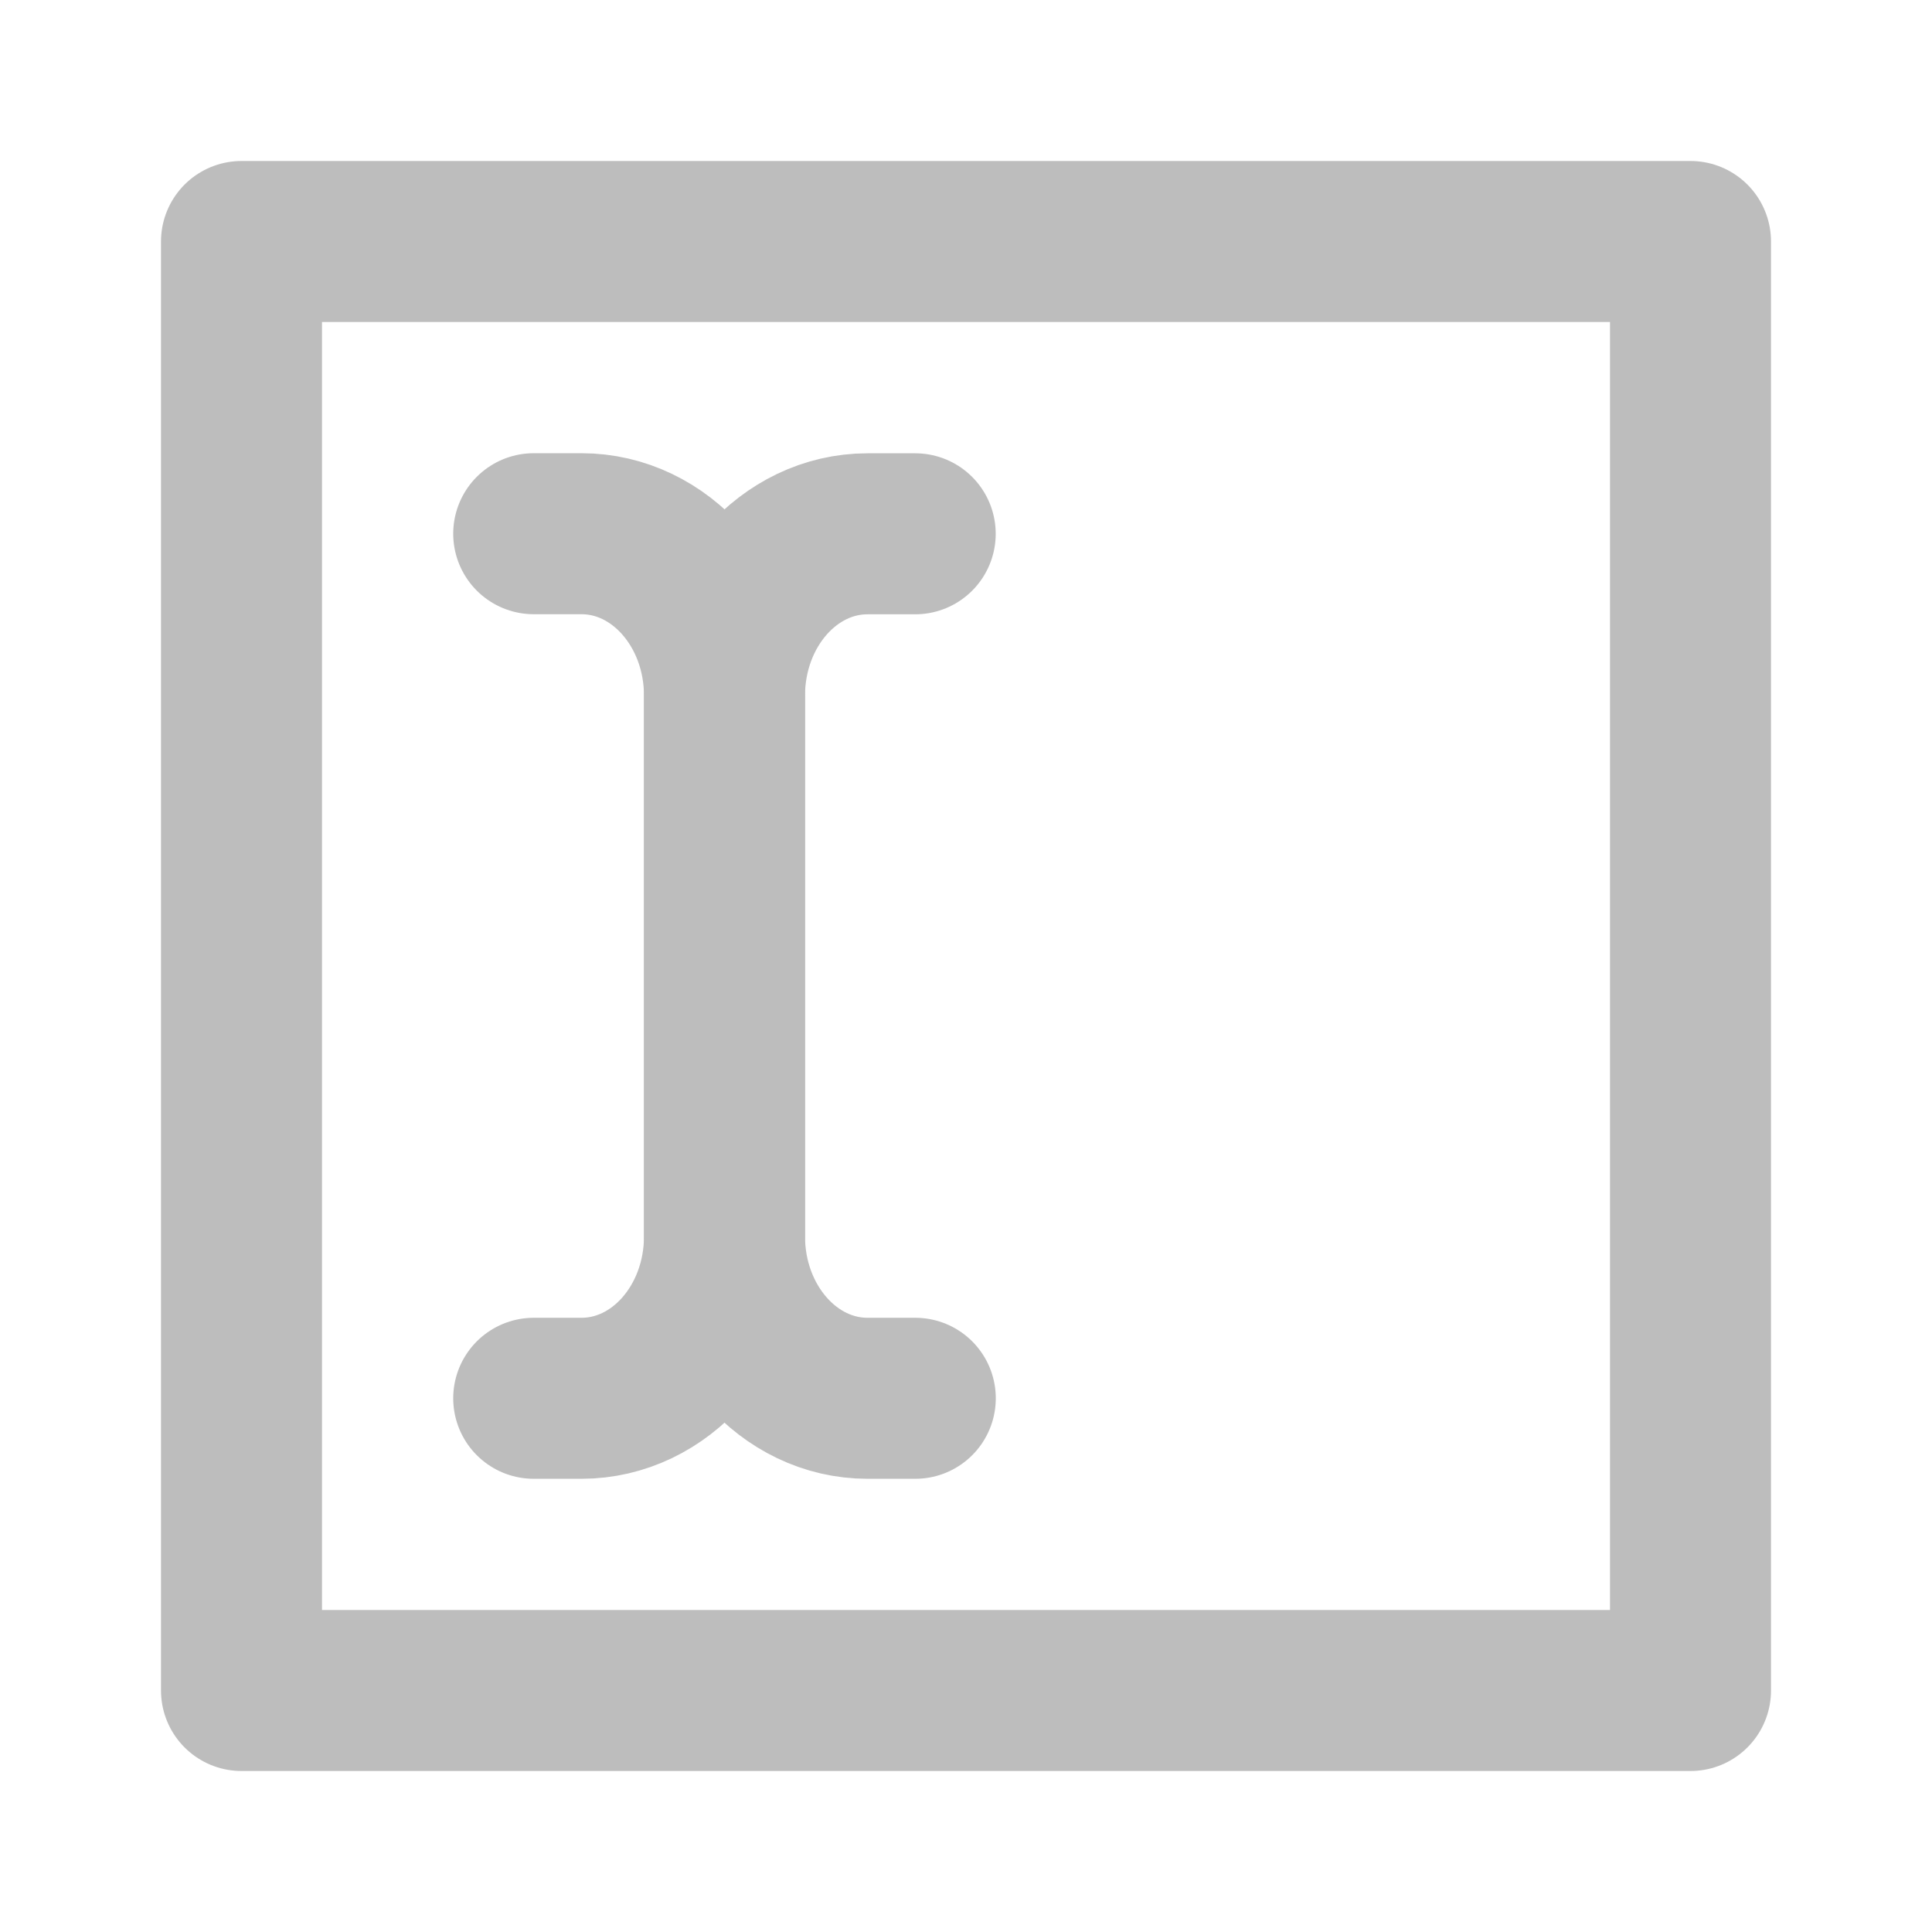
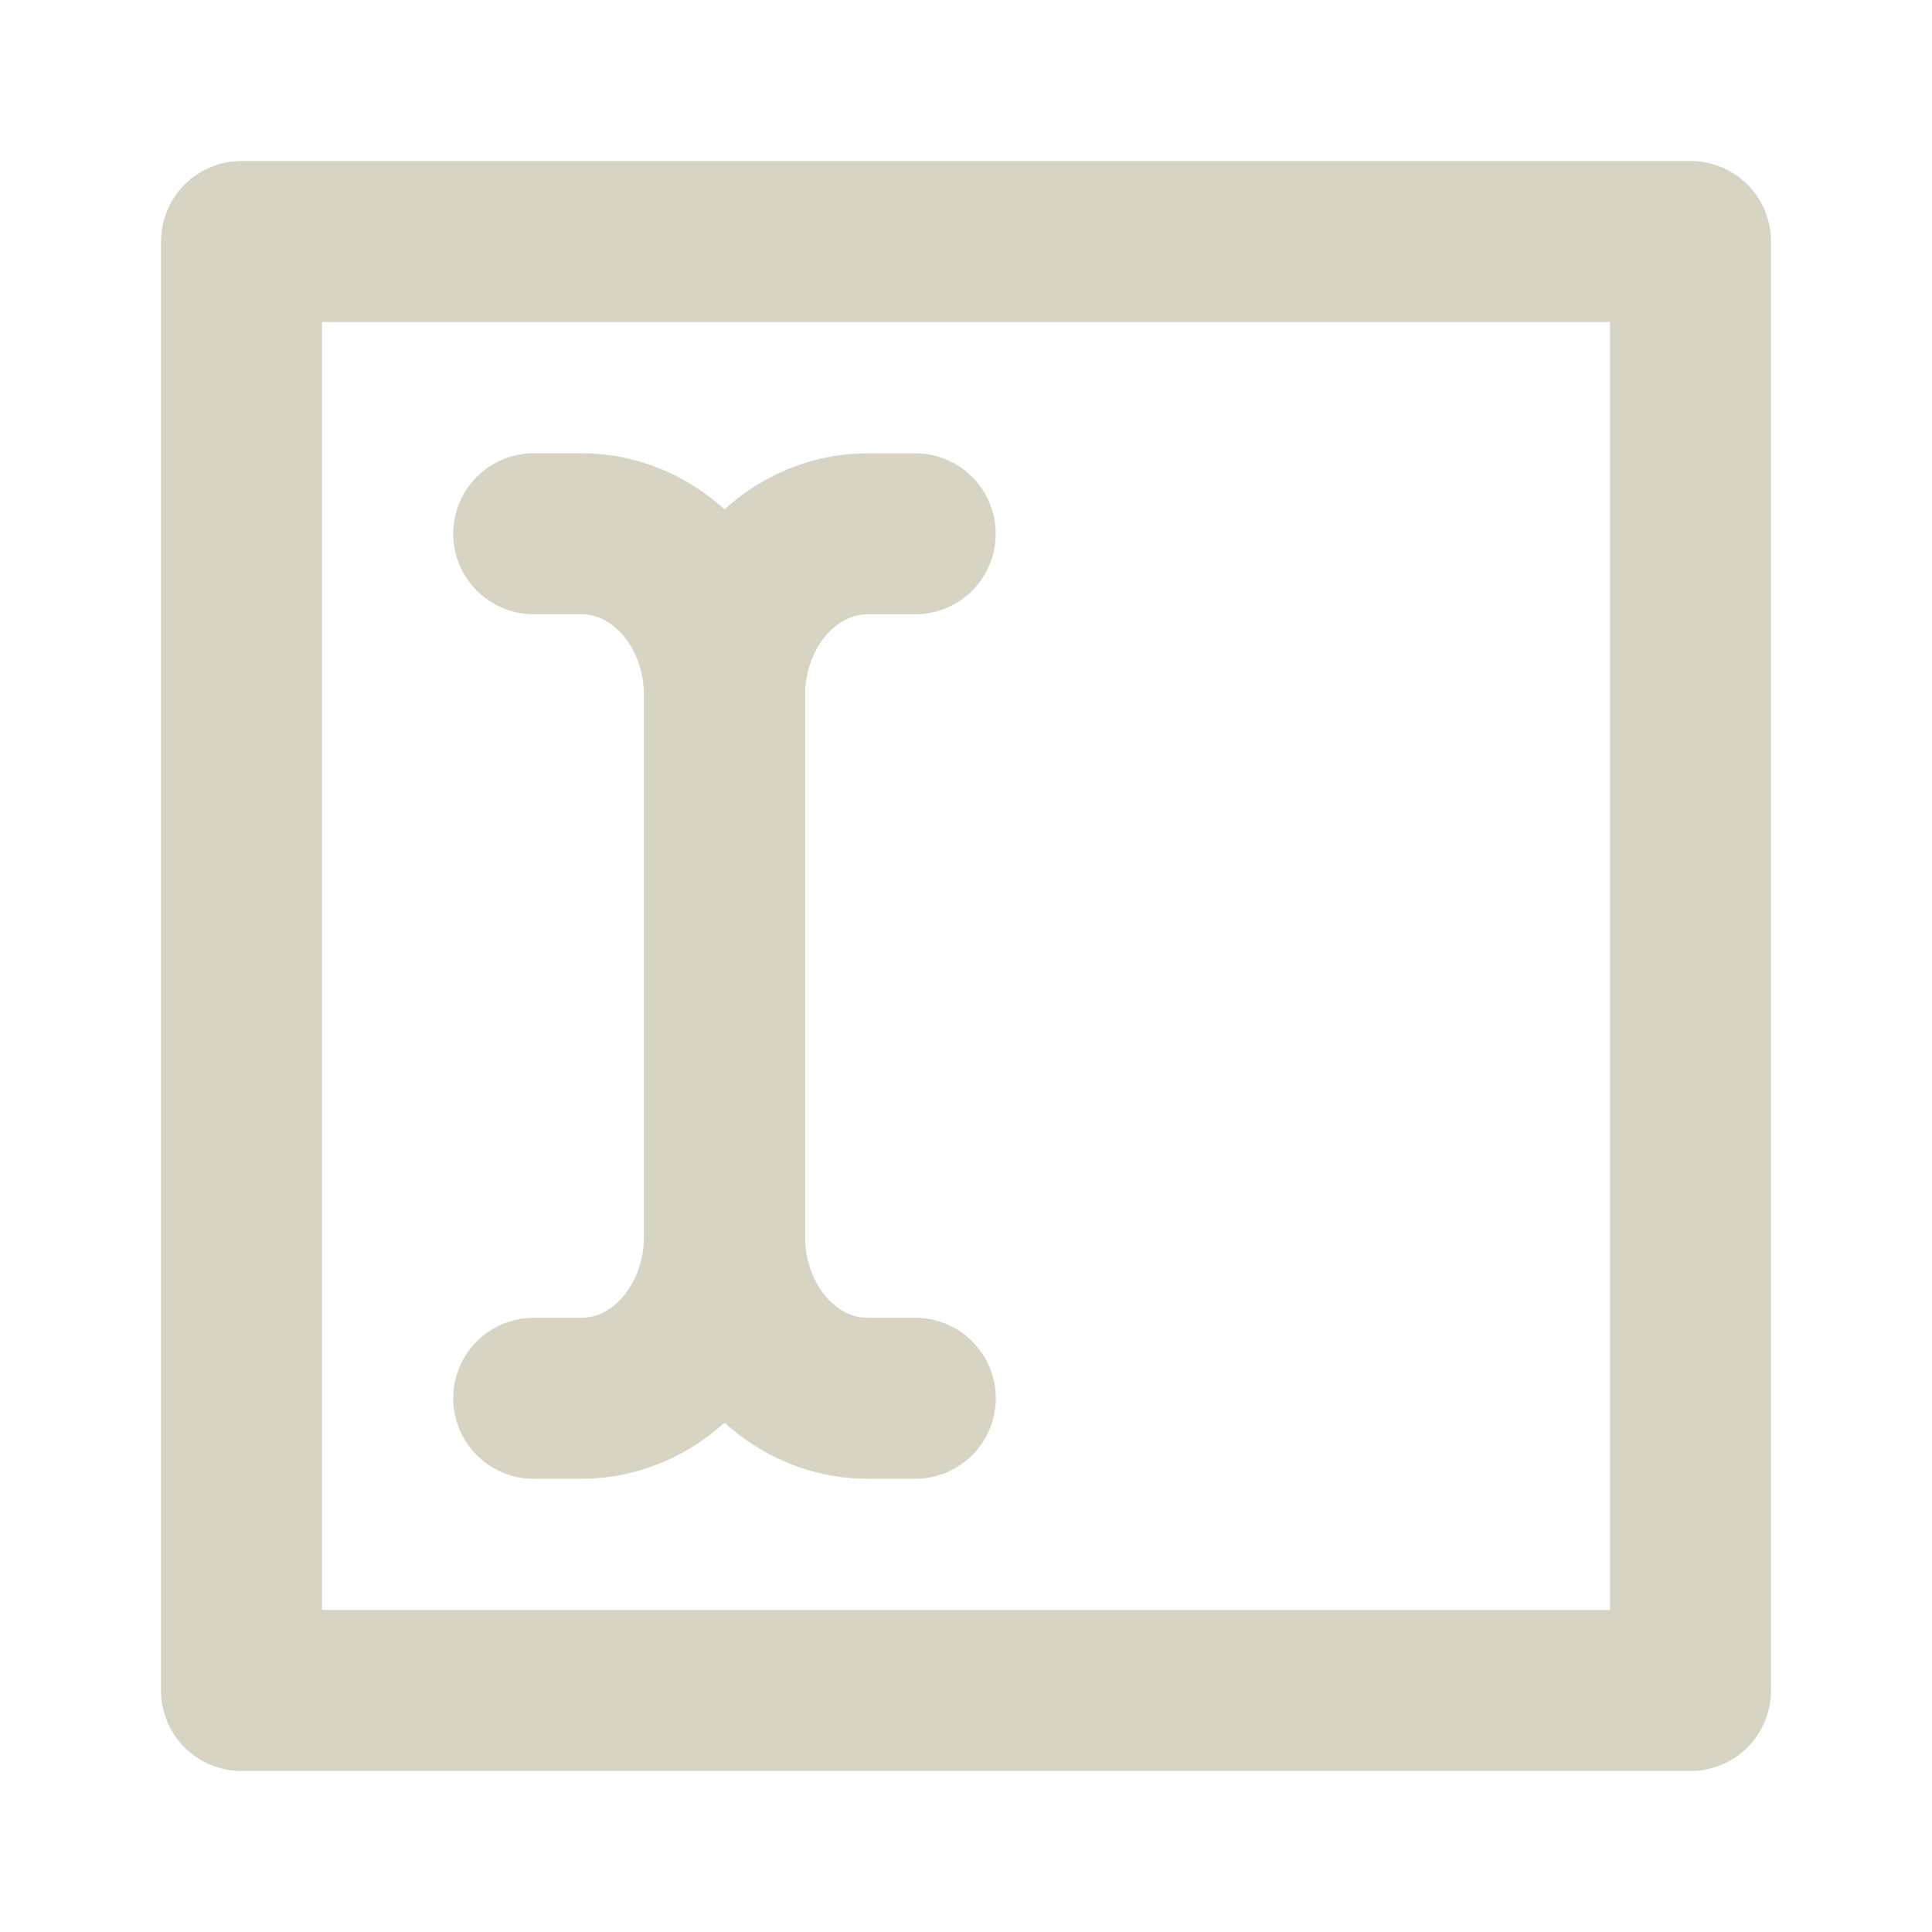
<svg xmlns="http://www.w3.org/2000/svg" width="24" height="24" fill="none" stroke="currentColor" stroke-width="2" stroke-linecap="round" stroke-linejoin="round">
-   <path style="fill:none;stroke:#bdbdbd;stroke-width:2;stroke-linecap:round;stroke-linejoin:round" d="M3 3h18v18H3z" />
-   <path d="M11.37 17.37h-.593A1.777 2.014 0 0 1 9 15.355V8.644a1.777 2.014 0 0 1 1.777-2.013h.592" style="stroke:#bdbdbd;stroke-width:2;stroke-opacity:1;stroke-dasharray:none" />
-   <path d="M6.63 6.63h.593A1.777 2.014 0 0 1 9 8.645v6.712a1.777 2.014 0 0 1-1.777 2.013H6.63" style="stroke:#bdbdbd;stroke-width:2;stroke-opacity:1;stroke-dasharray:none" />
+   <path style="fill:none;stroke:#d8d4c4;stroke-width:2;stroke-linecap:round;stroke-linejoin:round" d="M3 3h18v18H3z" />
+   <path d="M11.37 17.37h-.593A1.777 2.014 0 0 1 9 15.355V8.644a1.777 2.014 0 0 1 1.777-2.013h.592" style="stroke:#d8d4c4;stroke-width:2;stroke-opacity:1;stroke-dasharray:none" />
+   <path d="M6.63 6.63h.593A1.777 2.014 0 0 1 9 8.645v6.712a1.777 2.014 0 0 1-1.777 2.013H6.63" style="stroke:#d8d4c4;stroke-width:2;stroke-opacity:1;stroke-dasharray:none" />
</svg>
